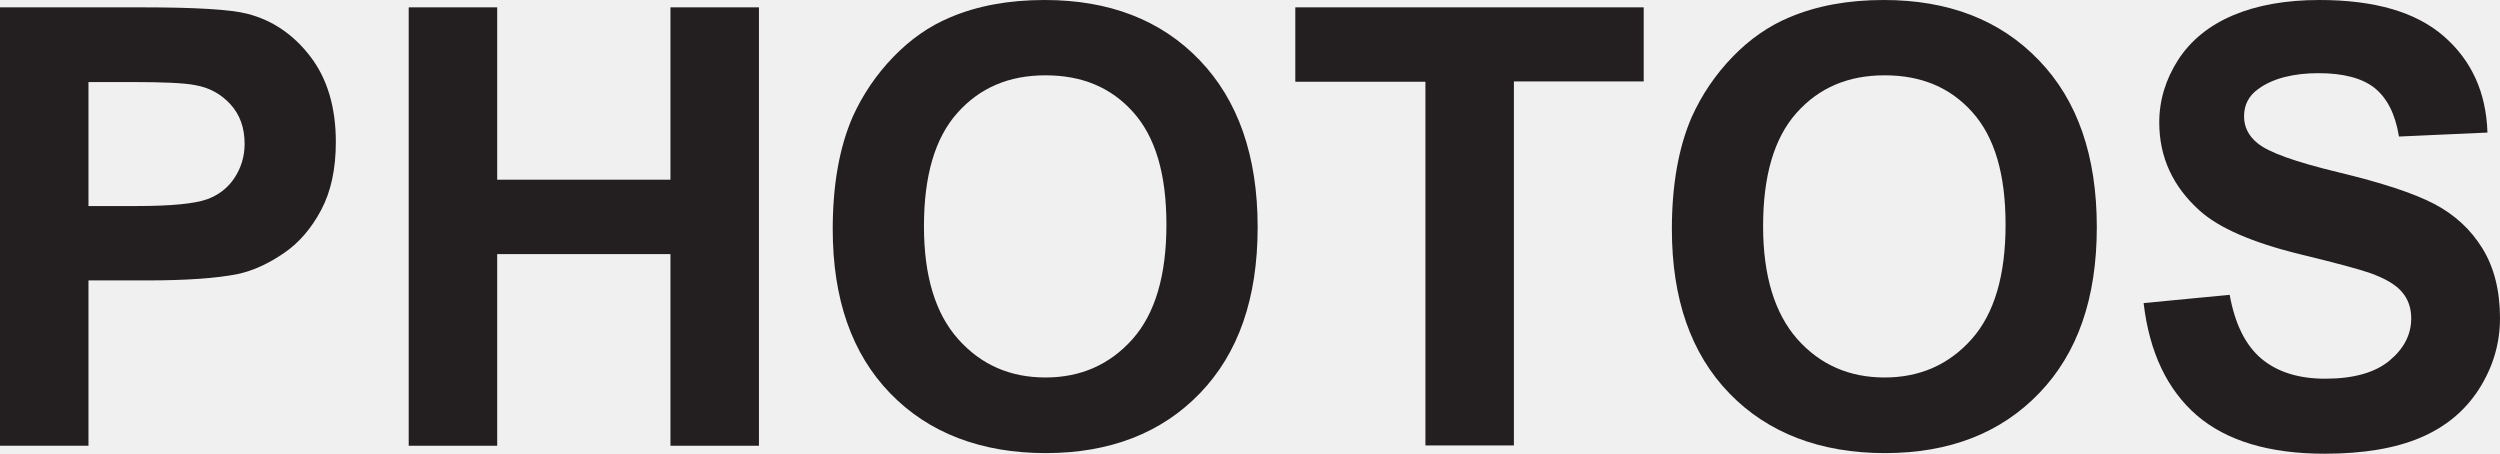
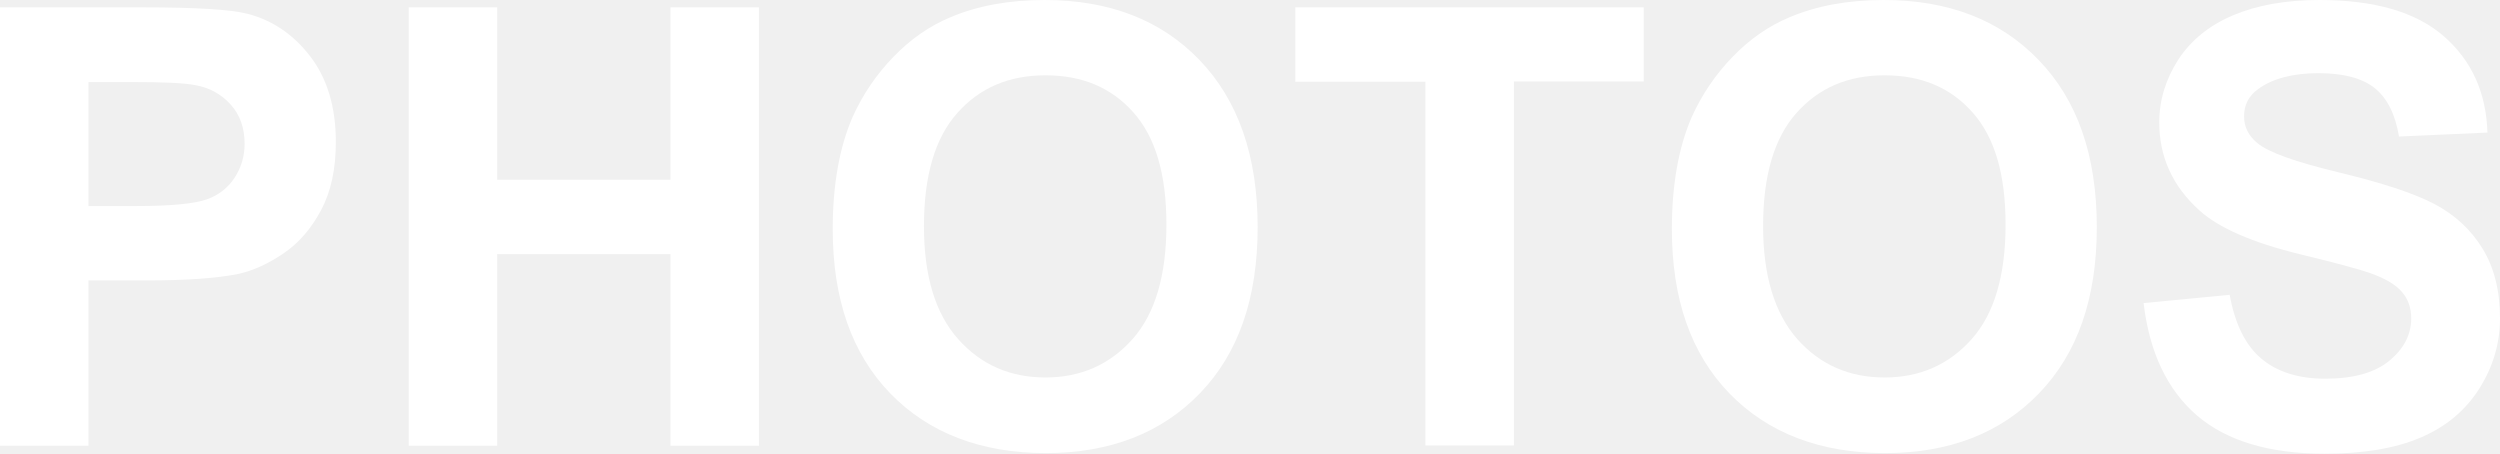
<svg xmlns="http://www.w3.org/2000/svg" id="Layer_2" data-name="Layer 2" viewBox="0 0 81.66 14.81">
  <defs>
    <style>
      .cls-1 {
-         fill: #231f20;
+         fill: #ffffff;
      }
    </style>
  </defs>
  <g id="Layer_1-2" data-name="Layer 1">
    <g>
      <path class="cls-1" d="m0,14.56V.24h4.64c1.76,0,2.9.07,3.44.21.82.21,1.51.68,2.06,1.4s.83,1.65.83,2.79c0,.88-.16,1.62-.48,2.22s-.72,1.07-1.22,1.41-.99.57-1.5.68c-.69.14-1.69.21-3,.21h-1.88v5.4H0ZM2.89,2.67v4.06h1.58c1.14,0,1.9-.08,2.29-.22s.69-.38.9-.7.33-.69.33-1.11c0-.52-.15-.95-.46-1.29s-.69-.55-1.16-.63c-.35-.07-1.04-.1-2.08-.1h-1.4Z" />
      <path class="cls-1" d="m13.35,14.56V.24h2.89v5.63h5.66V.24h2.89v14.32h-2.89v-6.26h-5.66v6.26h-2.89Z" />
      <path class="cls-1" d="m27.2,7.49c0-1.46.22-2.68.65-3.67.33-.73.77-1.38,1.33-1.96s1.18-1.01,1.85-1.29c.89-.38,1.92-.57,3.09-.57,2.11,0,3.8.65,5.06,1.96s1.9,3.13,1.9,5.46-.63,4.12-1.88,5.42-2.94,1.96-5.04,1.96-3.82-.65-5.08-1.95-1.88-3.09-1.88-5.37Zm2.98-.1c0,1.62.37,2.85,1.12,3.69s1.7,1.25,2.85,1.25,2.1-.42,2.84-1.25,1.11-2.08,1.11-3.74-.36-2.86-1.08-3.67-1.67-1.21-2.87-1.21-2.15.41-2.88,1.23-1.09,2.05-1.09,3.7Z" />
      <path class="cls-1" d="m46.56,14.56V2.67h-4.25V.24h11.38v2.42h-4.24v11.89h-2.89Z" />
      <path class="cls-1" d="m54.61,7.49c0-1.46.22-2.68.65-3.67.33-.73.77-1.38,1.33-1.96.56-.58,1.18-1.01,1.85-1.29.89-.38,1.92-.57,3.09-.57,2.11,0,3.8.65,5.06,1.96,1.27,1.31,1.9,3.13,1.9,5.46s-.63,4.12-1.88,5.42c-1.26,1.31-2.94,1.96-5.04,1.96s-3.82-.65-5.08-1.95c-1.26-1.3-1.88-3.09-1.88-5.37Zm2.98-.1c0,1.62.38,2.85,1.12,3.69.75.84,1.7,1.25,2.85,1.25s2.1-.42,2.84-1.25c.74-.83,1.11-2.08,1.11-3.74s-.36-2.86-1.08-3.67c-.72-.81-1.67-1.21-2.87-1.21s-2.15.41-2.88,1.23c-.73.82-1.09,2.05-1.09,3.7Z" />
      <path class="cls-1" d="m70.02,9.9l2.81-.27c.17.94.51,1.64,1.03,2.08s1.22.66,2.09.66c.93,0,1.63-.2,2.1-.59.47-.39.71-.85.71-1.38,0-.34-.1-.63-.3-.86-.2-.24-.54-.44-1.04-.62-.34-.12-1.11-.33-2.31-.62-1.55-.38-2.64-.86-3.26-1.42-.88-.79-1.32-1.75-1.32-2.88,0-.73.21-1.41.62-2.05.41-.63,1.01-1.12,1.79-1.45.78-.33,1.72-.5,2.82-.5,1.8,0,3.15.39,4.06,1.18s1.39,1.84,1.43,3.15l-2.89.13c-.12-.74-.39-1.26-.8-1.59-.41-.32-1.02-.48-1.83-.48s-1.5.17-1.97.52c-.31.22-.46.52-.46.89,0,.34.14.63.43.87.37.31,1.25.62,2.66.96s2.45.68,3.12,1.03,1.2.84,1.58,1.46.57,1.38.57,2.28c0,.82-.23,1.59-.68,2.3-.46.72-1.1,1.25-1.93,1.6-.83.35-1.87.52-3.12.52-1.81,0-3.2-.42-4.17-1.25-.97-.84-1.55-2.06-1.74-3.66Z" />
    </g>
  </g>
</svg>
